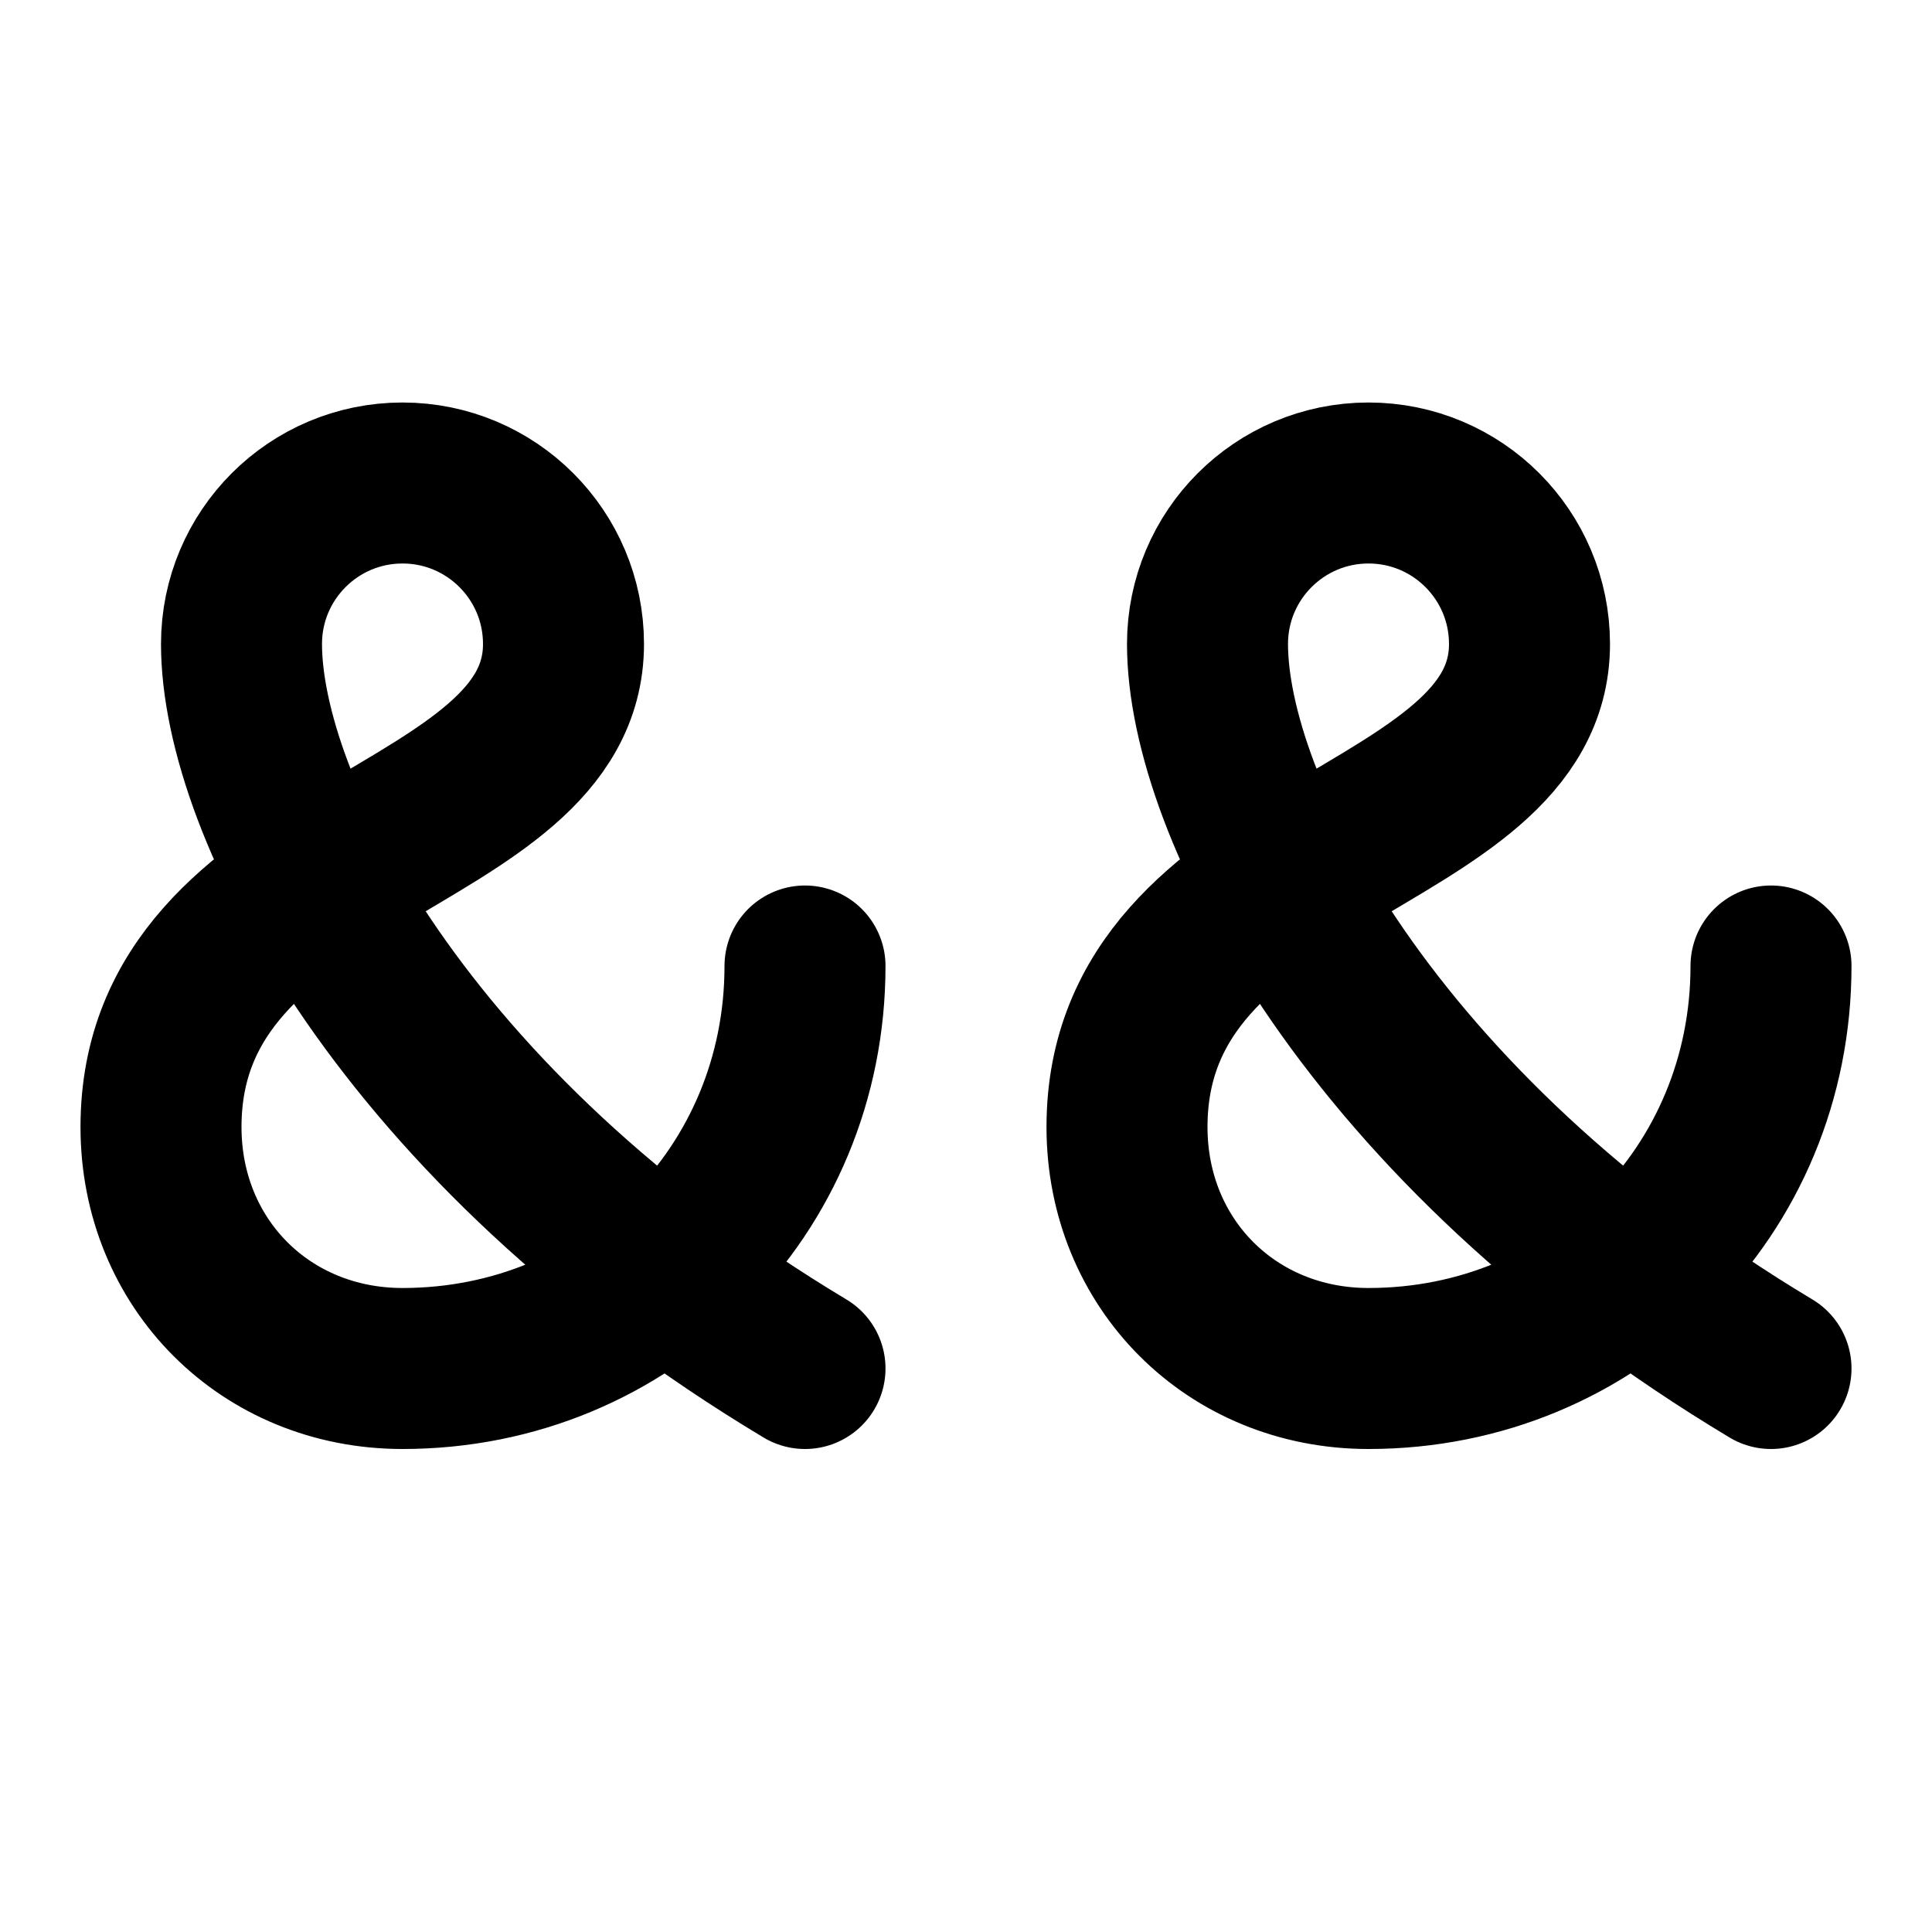
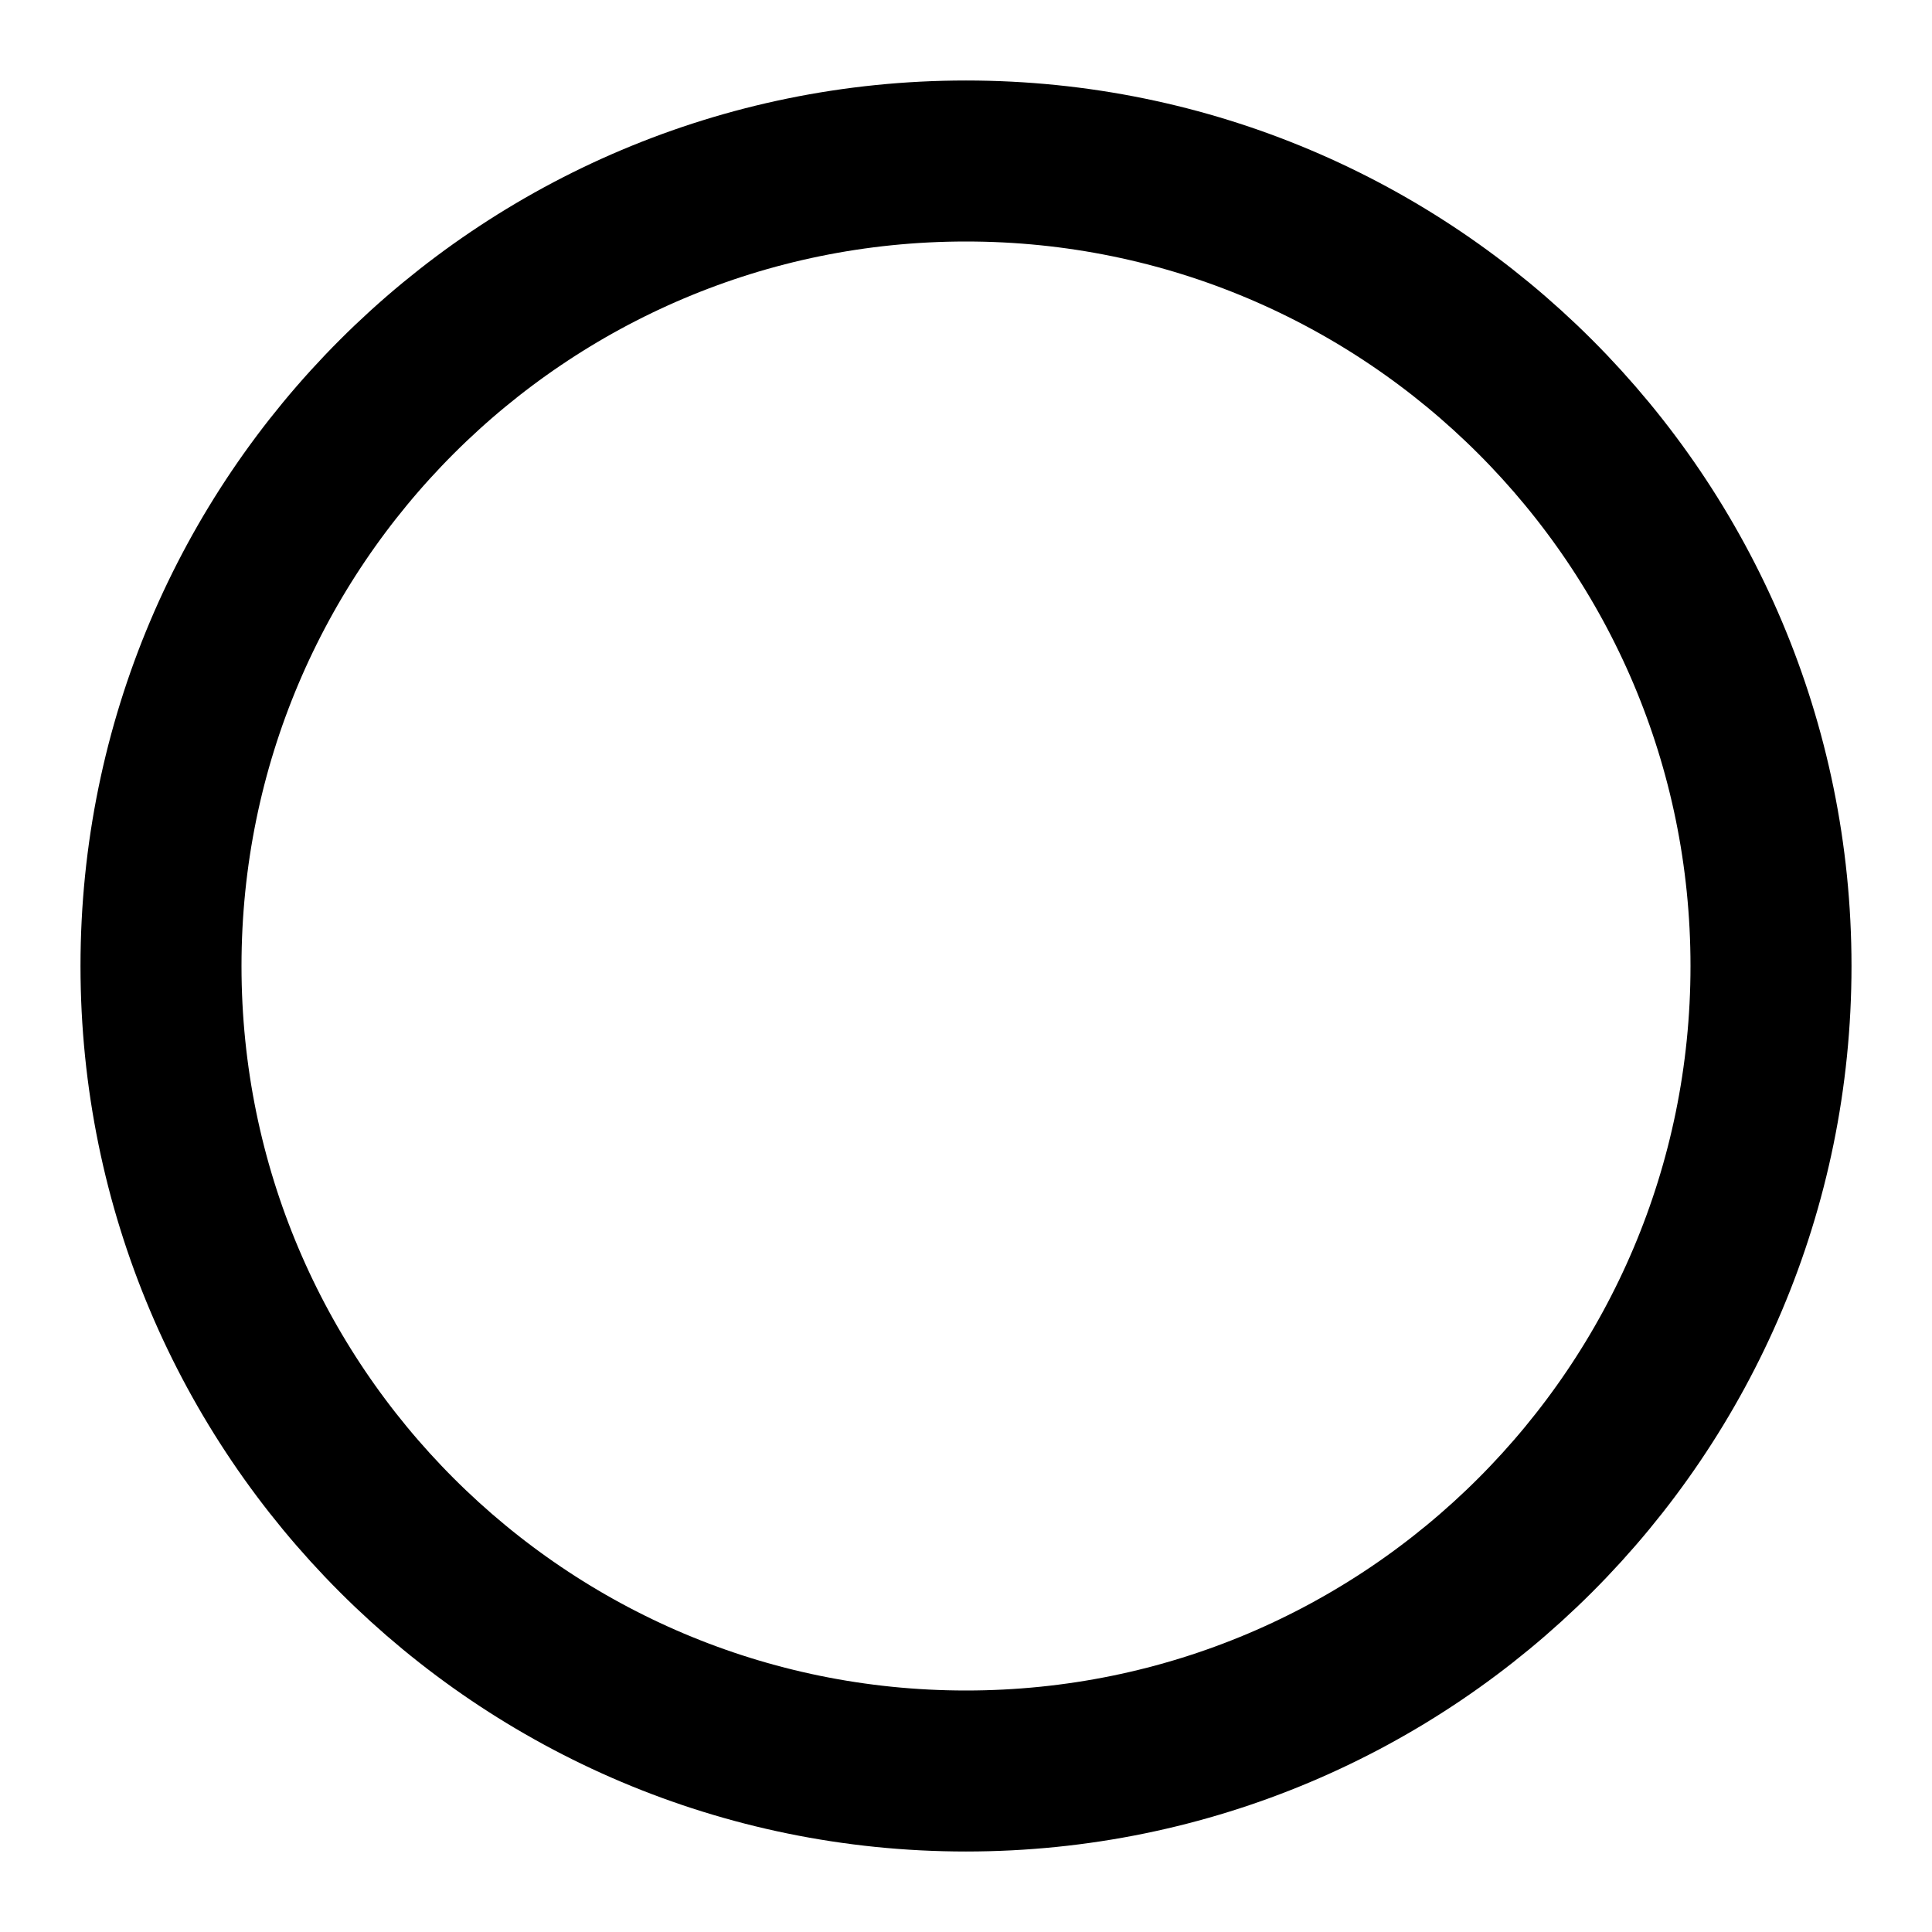
- <svg xmlns="http://www.w3.org/2000/svg" width="24" height="24" viewBox="0 0 24 24" fill="none" stroke="black" stroke-width="2" stroke-linecap="round" stroke-linejoin="round" class="lucide lucide-ampersands-icon lucide-ampersands">
-   <path d="M10 17c-5-3-7-7-7-9a2 2 0 0 1 4 0c0 2.5-5 2.5-5 6 0 1.7 1.3 3 3 3 2.8 0 5-2.2 5-5" />
-   <path d="M22 17c-5-3-7-7-7-9a2 2 0 0 1 4 0c0 2.5-5 2.5-5 6 0 1.7 1.3 3 3 3 2.8 0 5-2.2 5-5" />
+ <svg xmlns="http://www.w3.org/2000/svg" width="24" height="24" viewBox="0 0 24 24" fill="none" stroke="currentColor" stroke-width="2" stroke-linecap="round" stroke-linejoin="round" class="lucide lucide-circle-icon lucide-circle">
+   <circle cx="12" cy="12" r="10" />
</svg>
